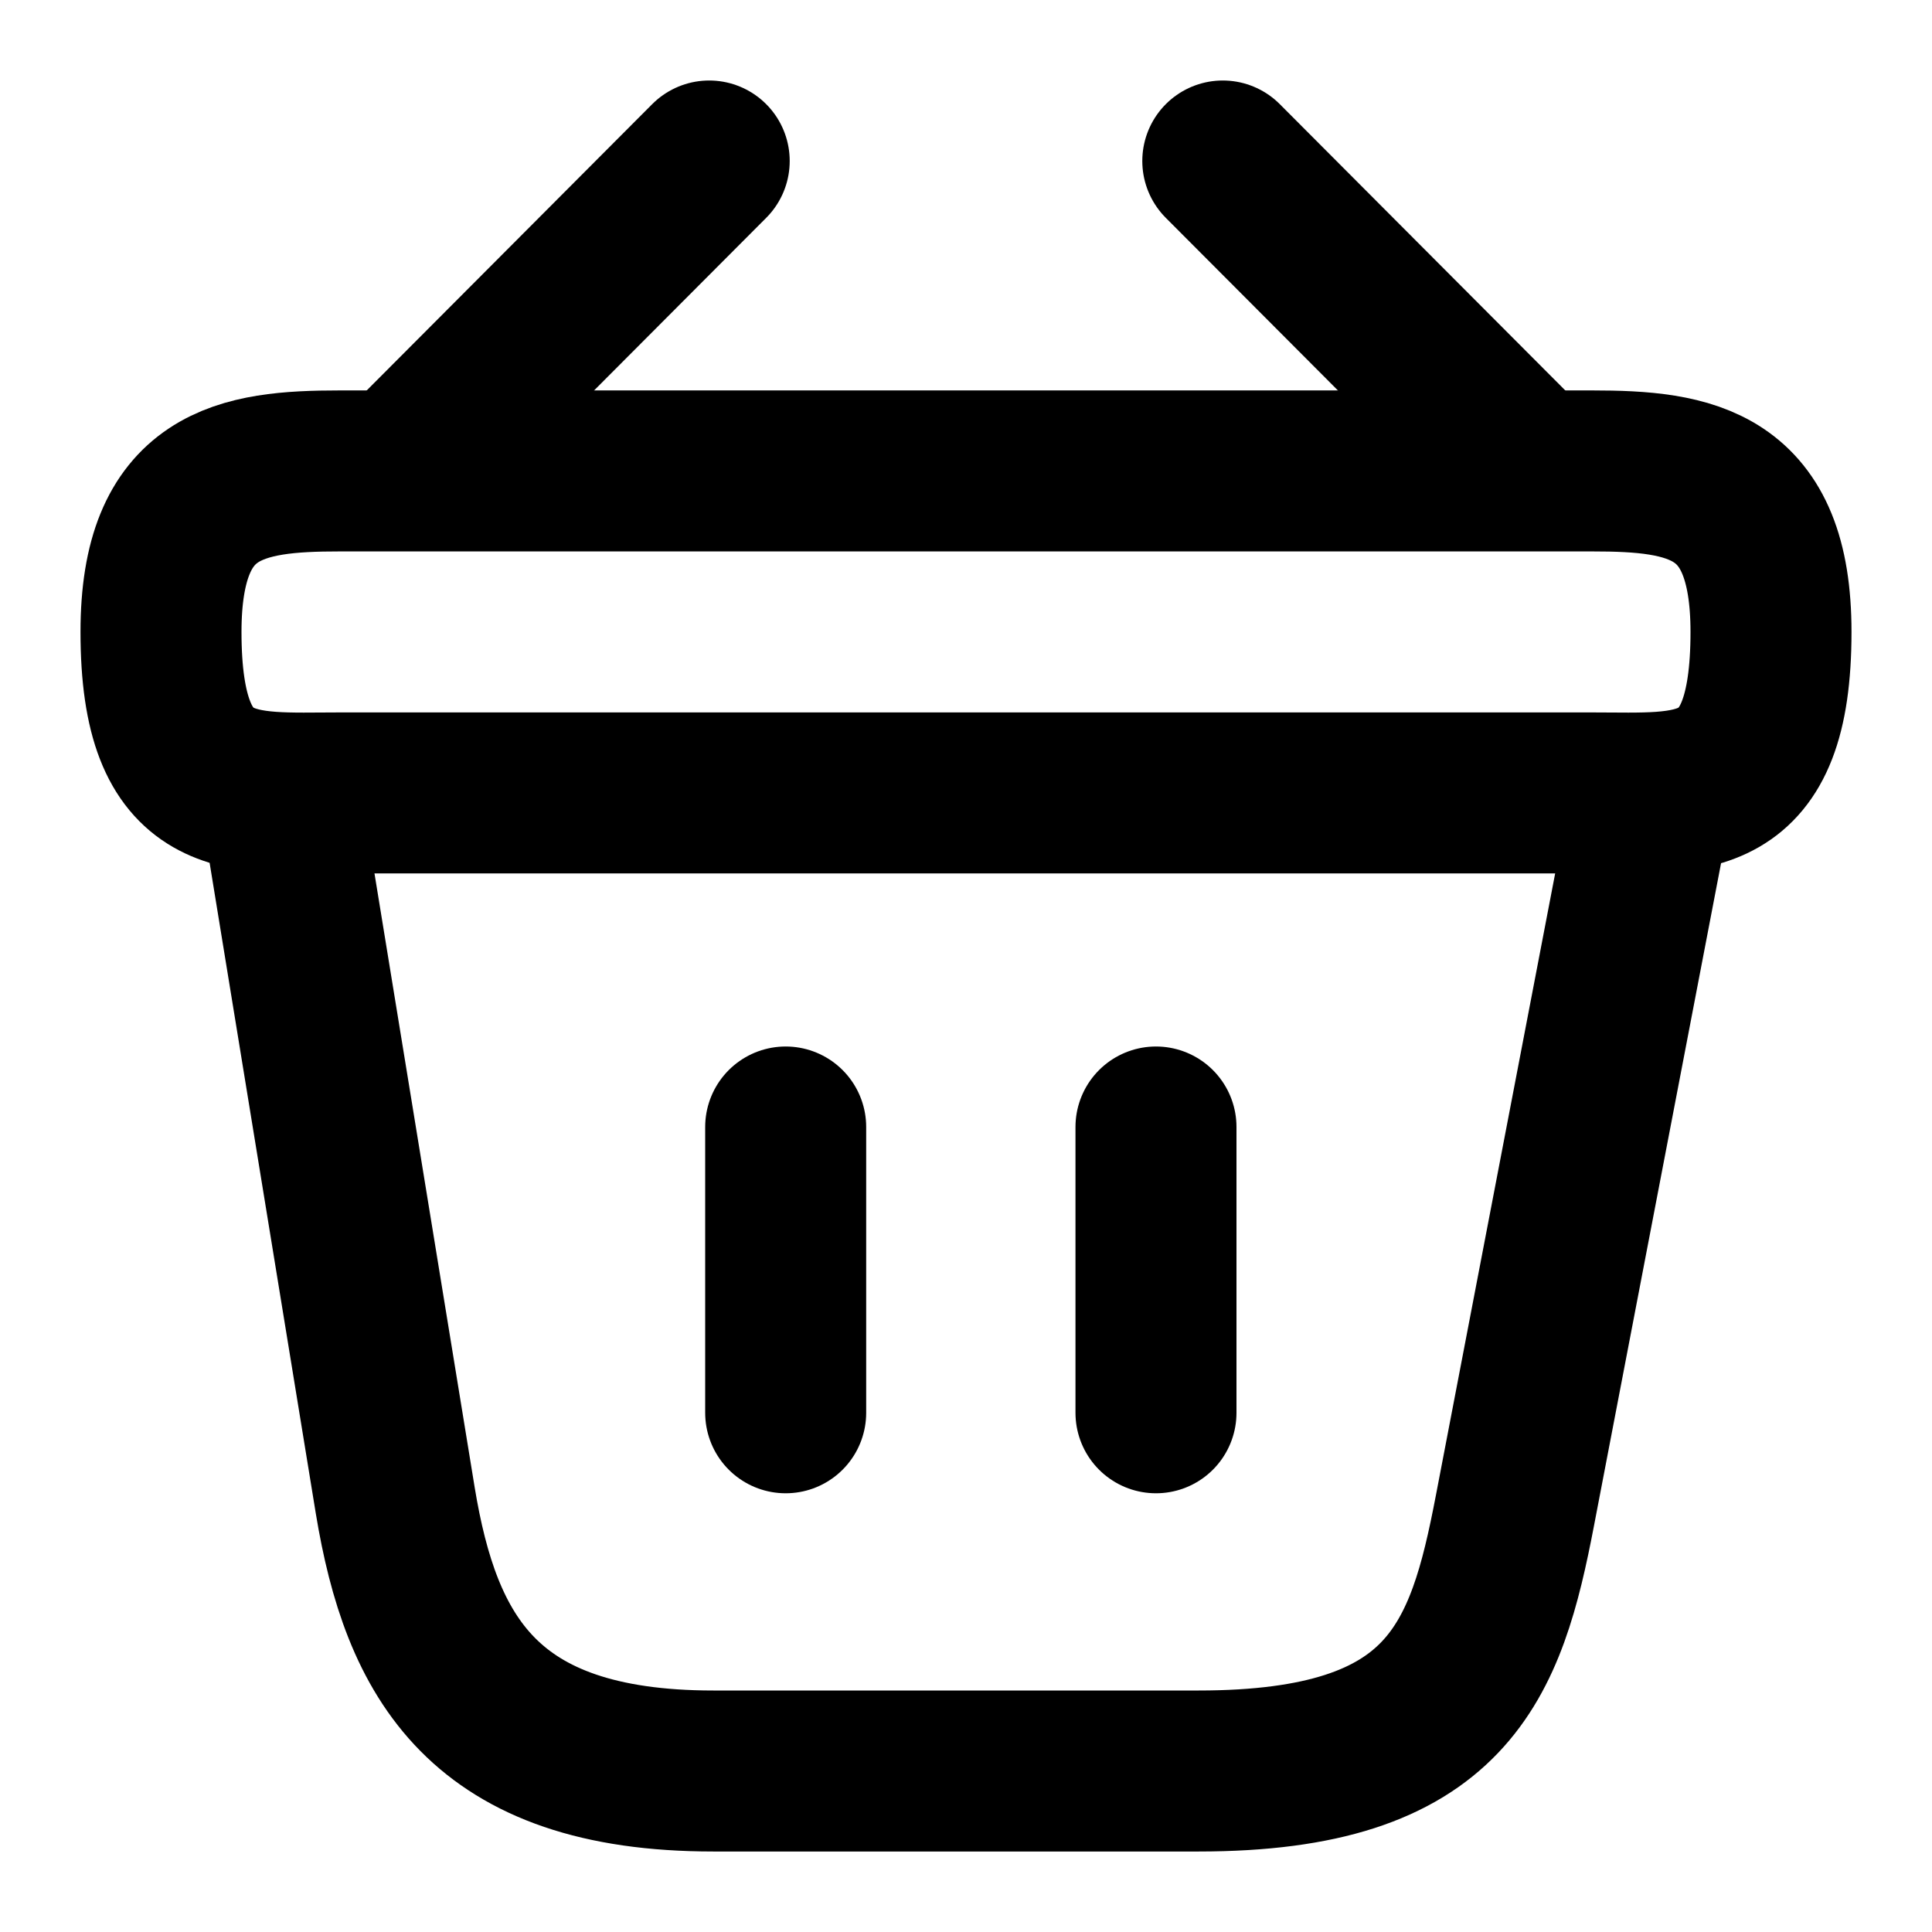
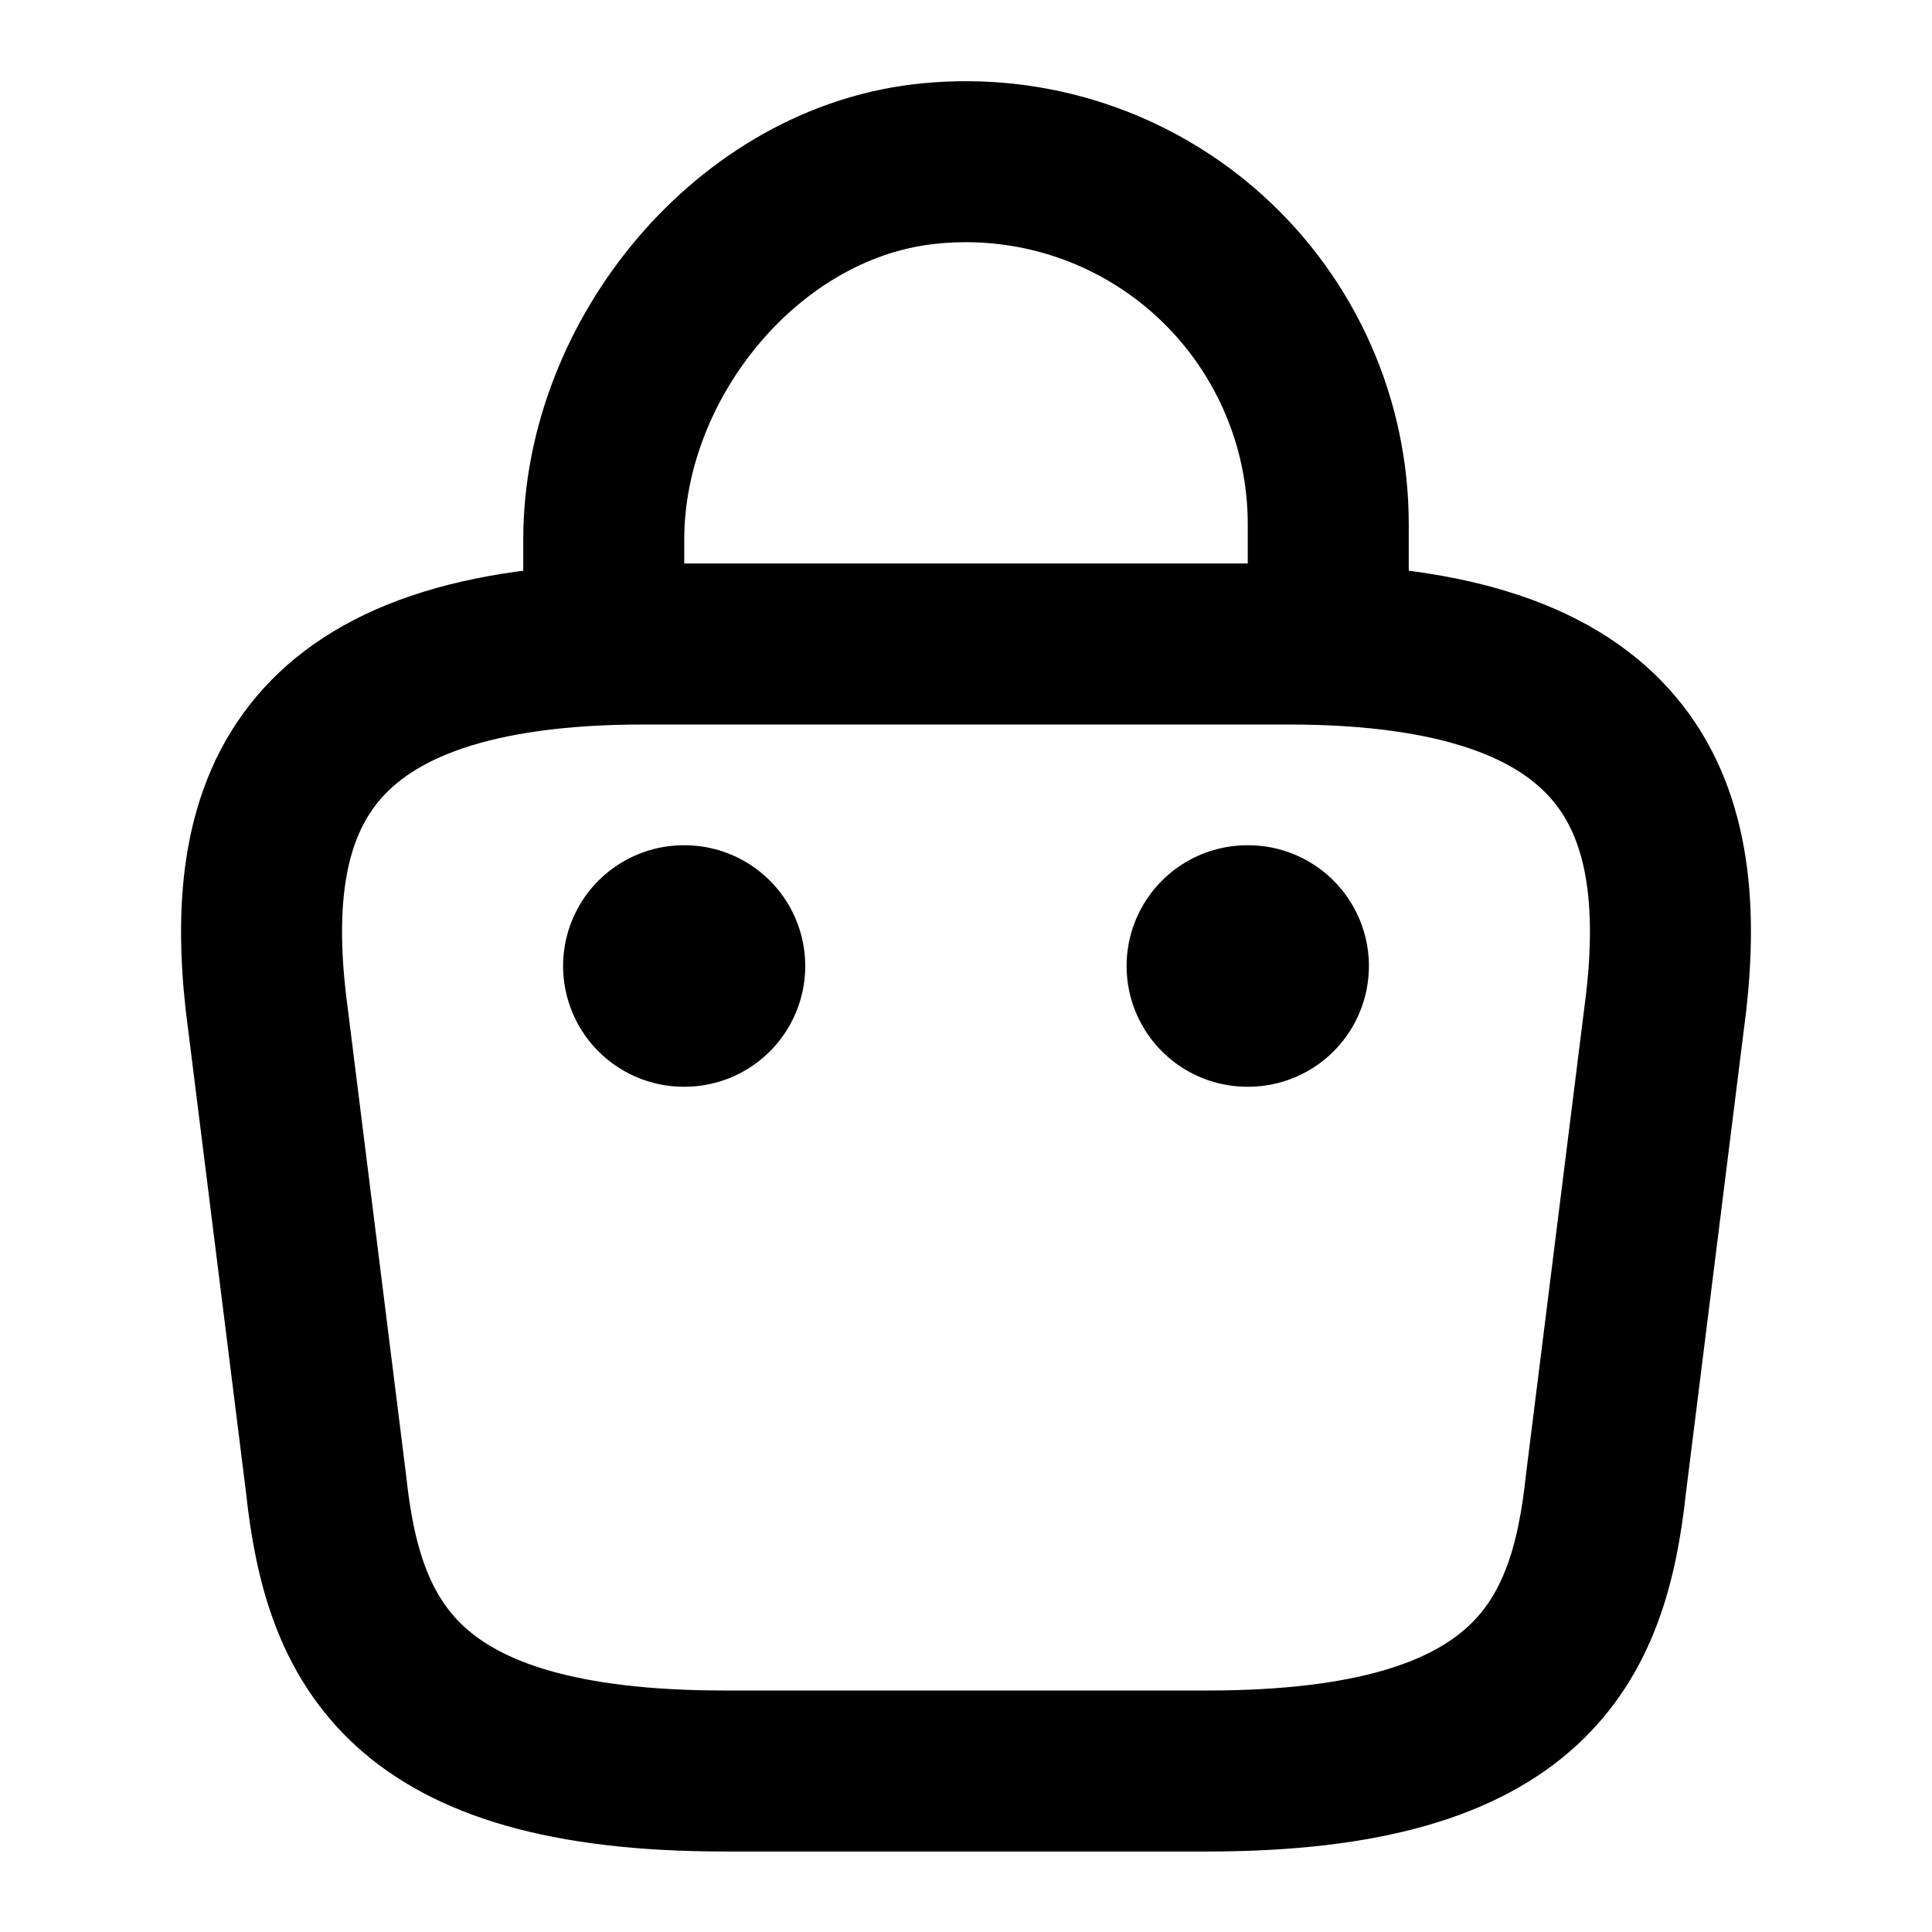
<svg xmlns="http://www.w3.org/2000/svg" width="24" height="24" viewBox="0 0 24 24" fill="none">
-   <path d="M8.81 2L5.19 5.63M15.19 2L18.81 5.63" stroke="black" stroke-width="2" stroke-miterlimit="10" stroke-linecap="round" stroke-linejoin="round" />
-   <path d="M2 7.85C2 6 2.99 5.85 4.22 5.85H19.78C21.01 5.85 22 6 22 7.85C22 10 21.01 9.85 19.78 9.85H4.22C2.99 9.85 2 10 2 7.85Z" stroke="black" stroke-width="2" />
-   <path d="M9.76 14V17.55M14.36 14V17.55M3.5 10L4.91 18.64C5.23 20.58 6 22 8.86 22H14.89C18 22 18.46 20.64 18.82 18.76L20.5 10" stroke="black" stroke-width="2" stroke-linecap="round" />
+   <path d="M7.5 7.67V6.7C7.5 4.45 9.31 2.24 11.56 2.03C12.185 1.969 12.816 2.039 13.413 2.236C14.009 2.433 14.558 2.753 15.023 3.175C15.488 3.597 15.86 4.112 16.114 4.686C16.369 5.261 16.5 5.882 16.5 6.51V7.89M9 22H15C19.02 22 19.74 20.39 19.95 18.43L20.7 12.43C20.97 9.99 20.27 8 16 8H8C3.73 8 3.03 9.99 3.3 12.43L4.05 18.43C4.26 20.39 4.98 22 9 22Z" stroke="black" stroke-width="2" stroke-miterlimit="10" stroke-linecap="round" stroke-linejoin="round" />
+   <path d="M15.495 12H15.505M8.495 12H8.503" stroke="black" stroke-width="3" stroke-linecap="round" stroke-linejoin="round" />
</svg>
